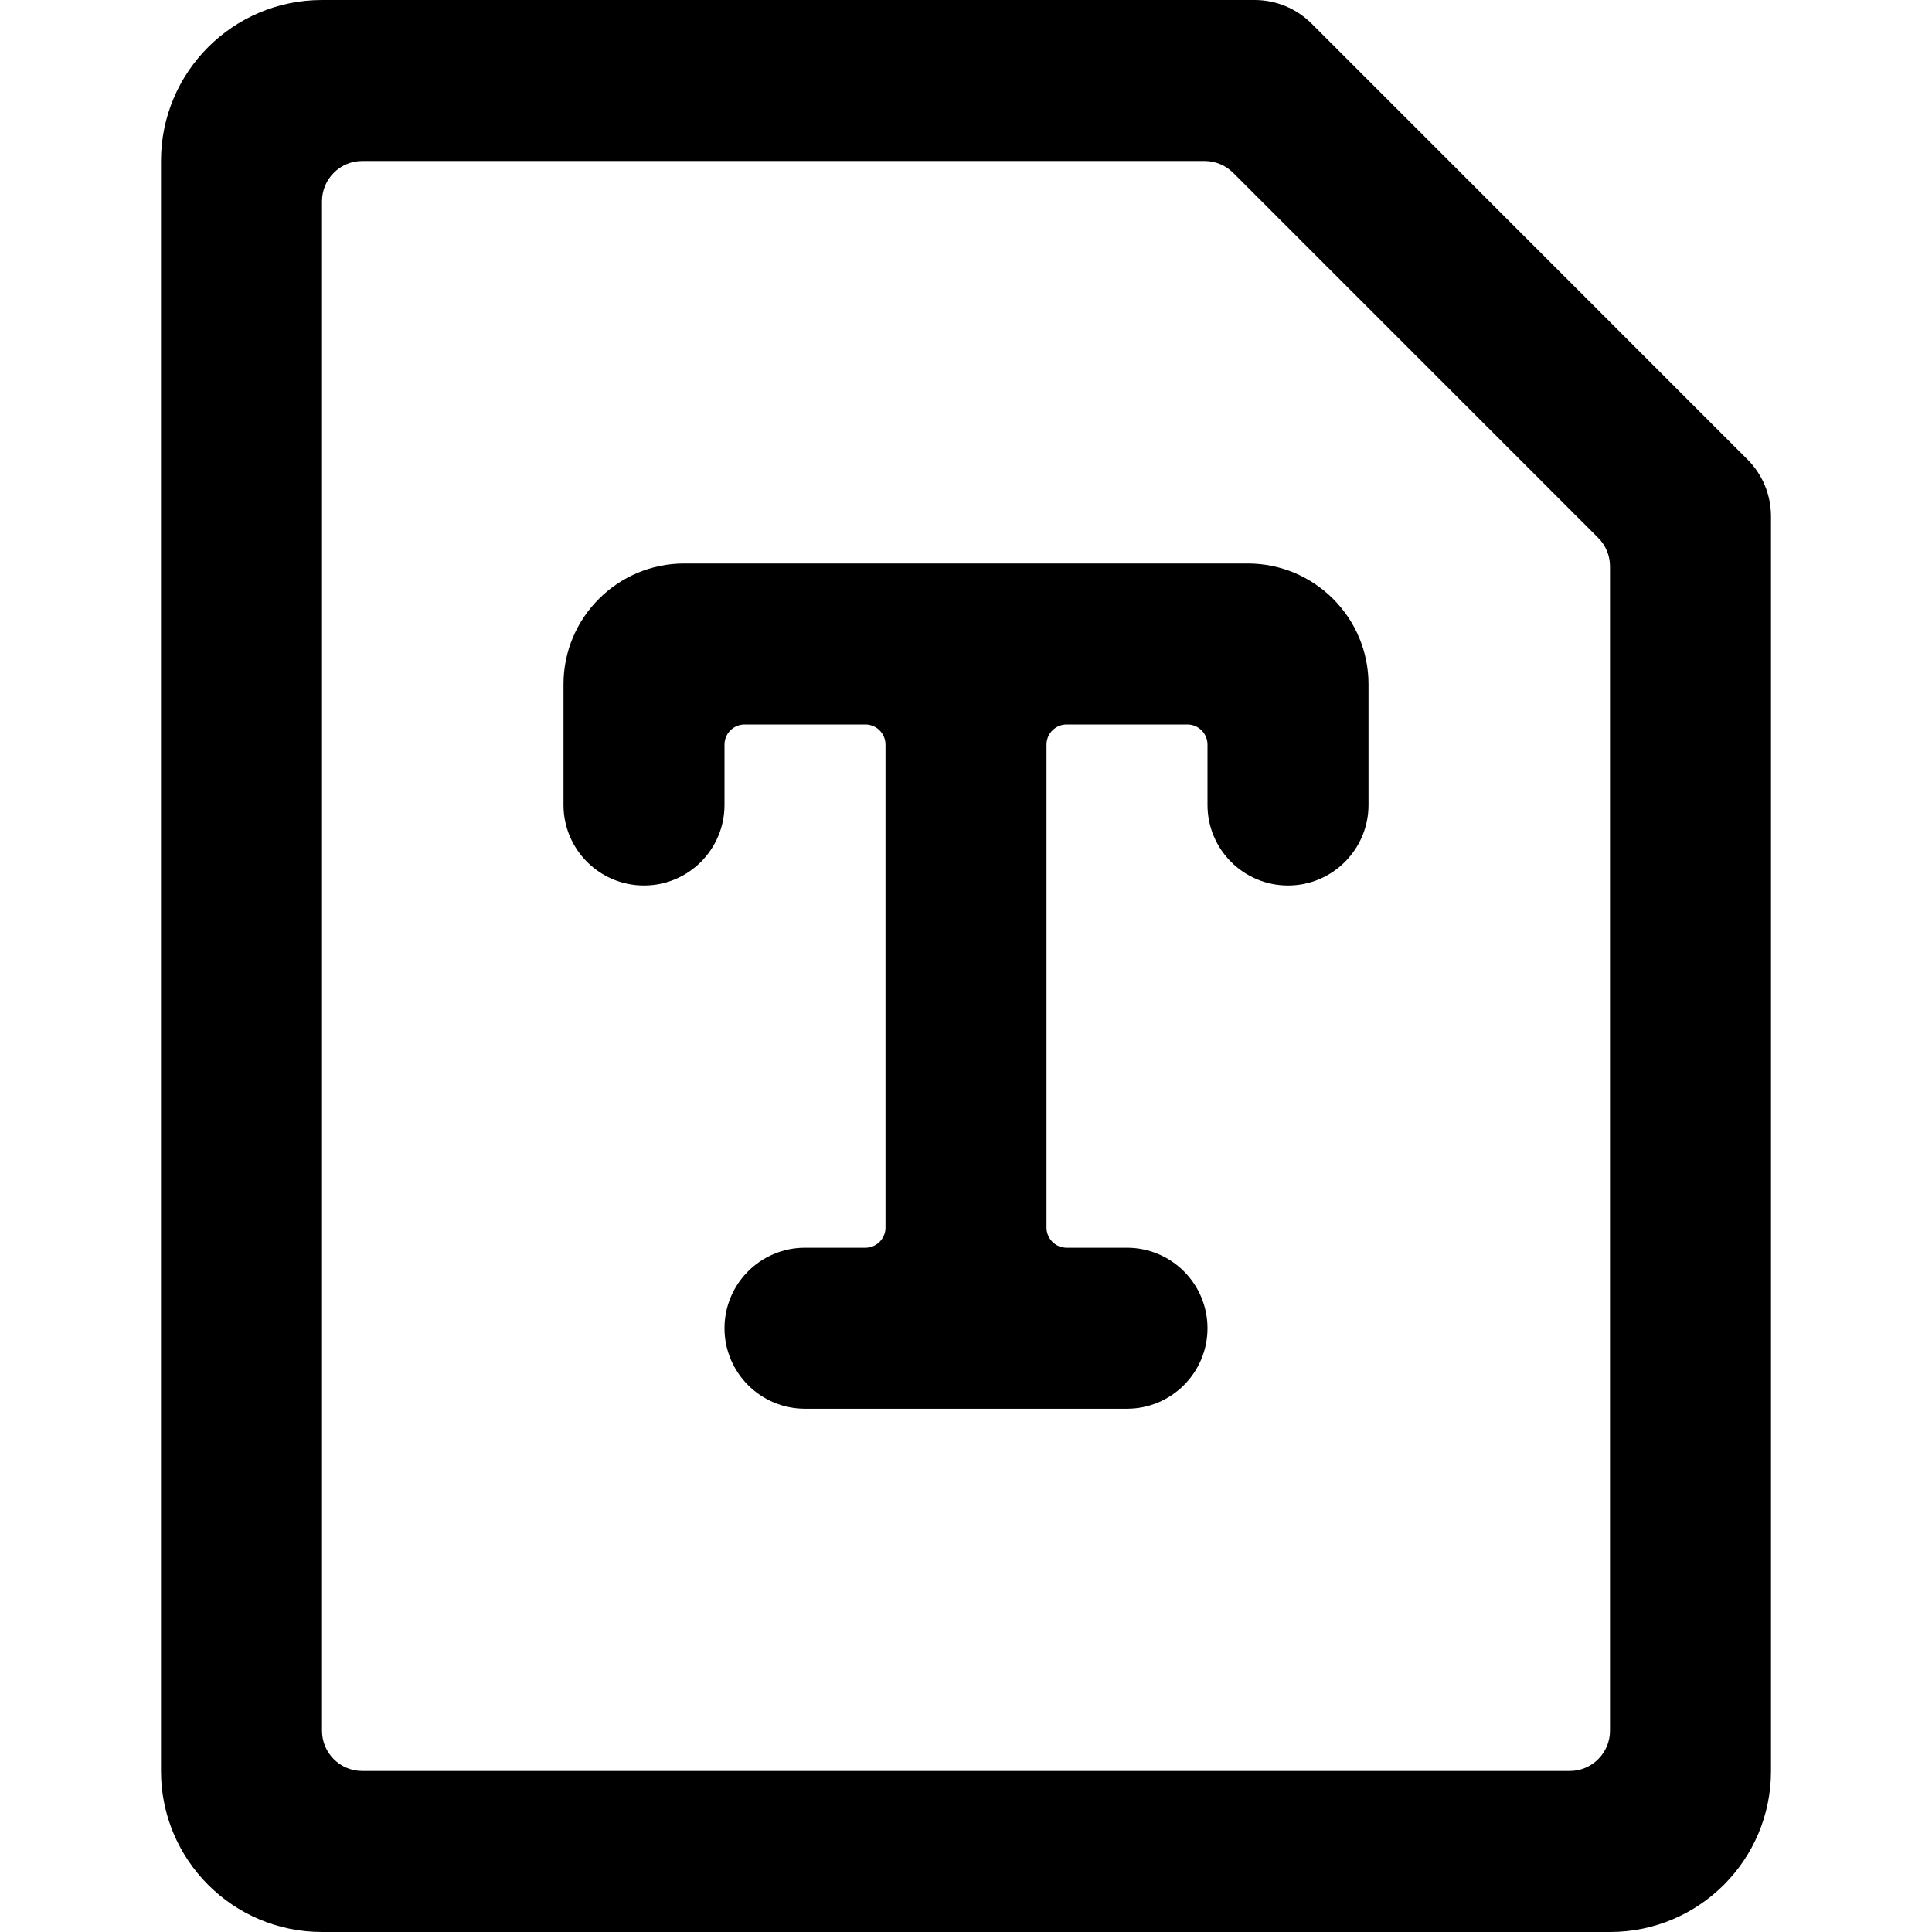
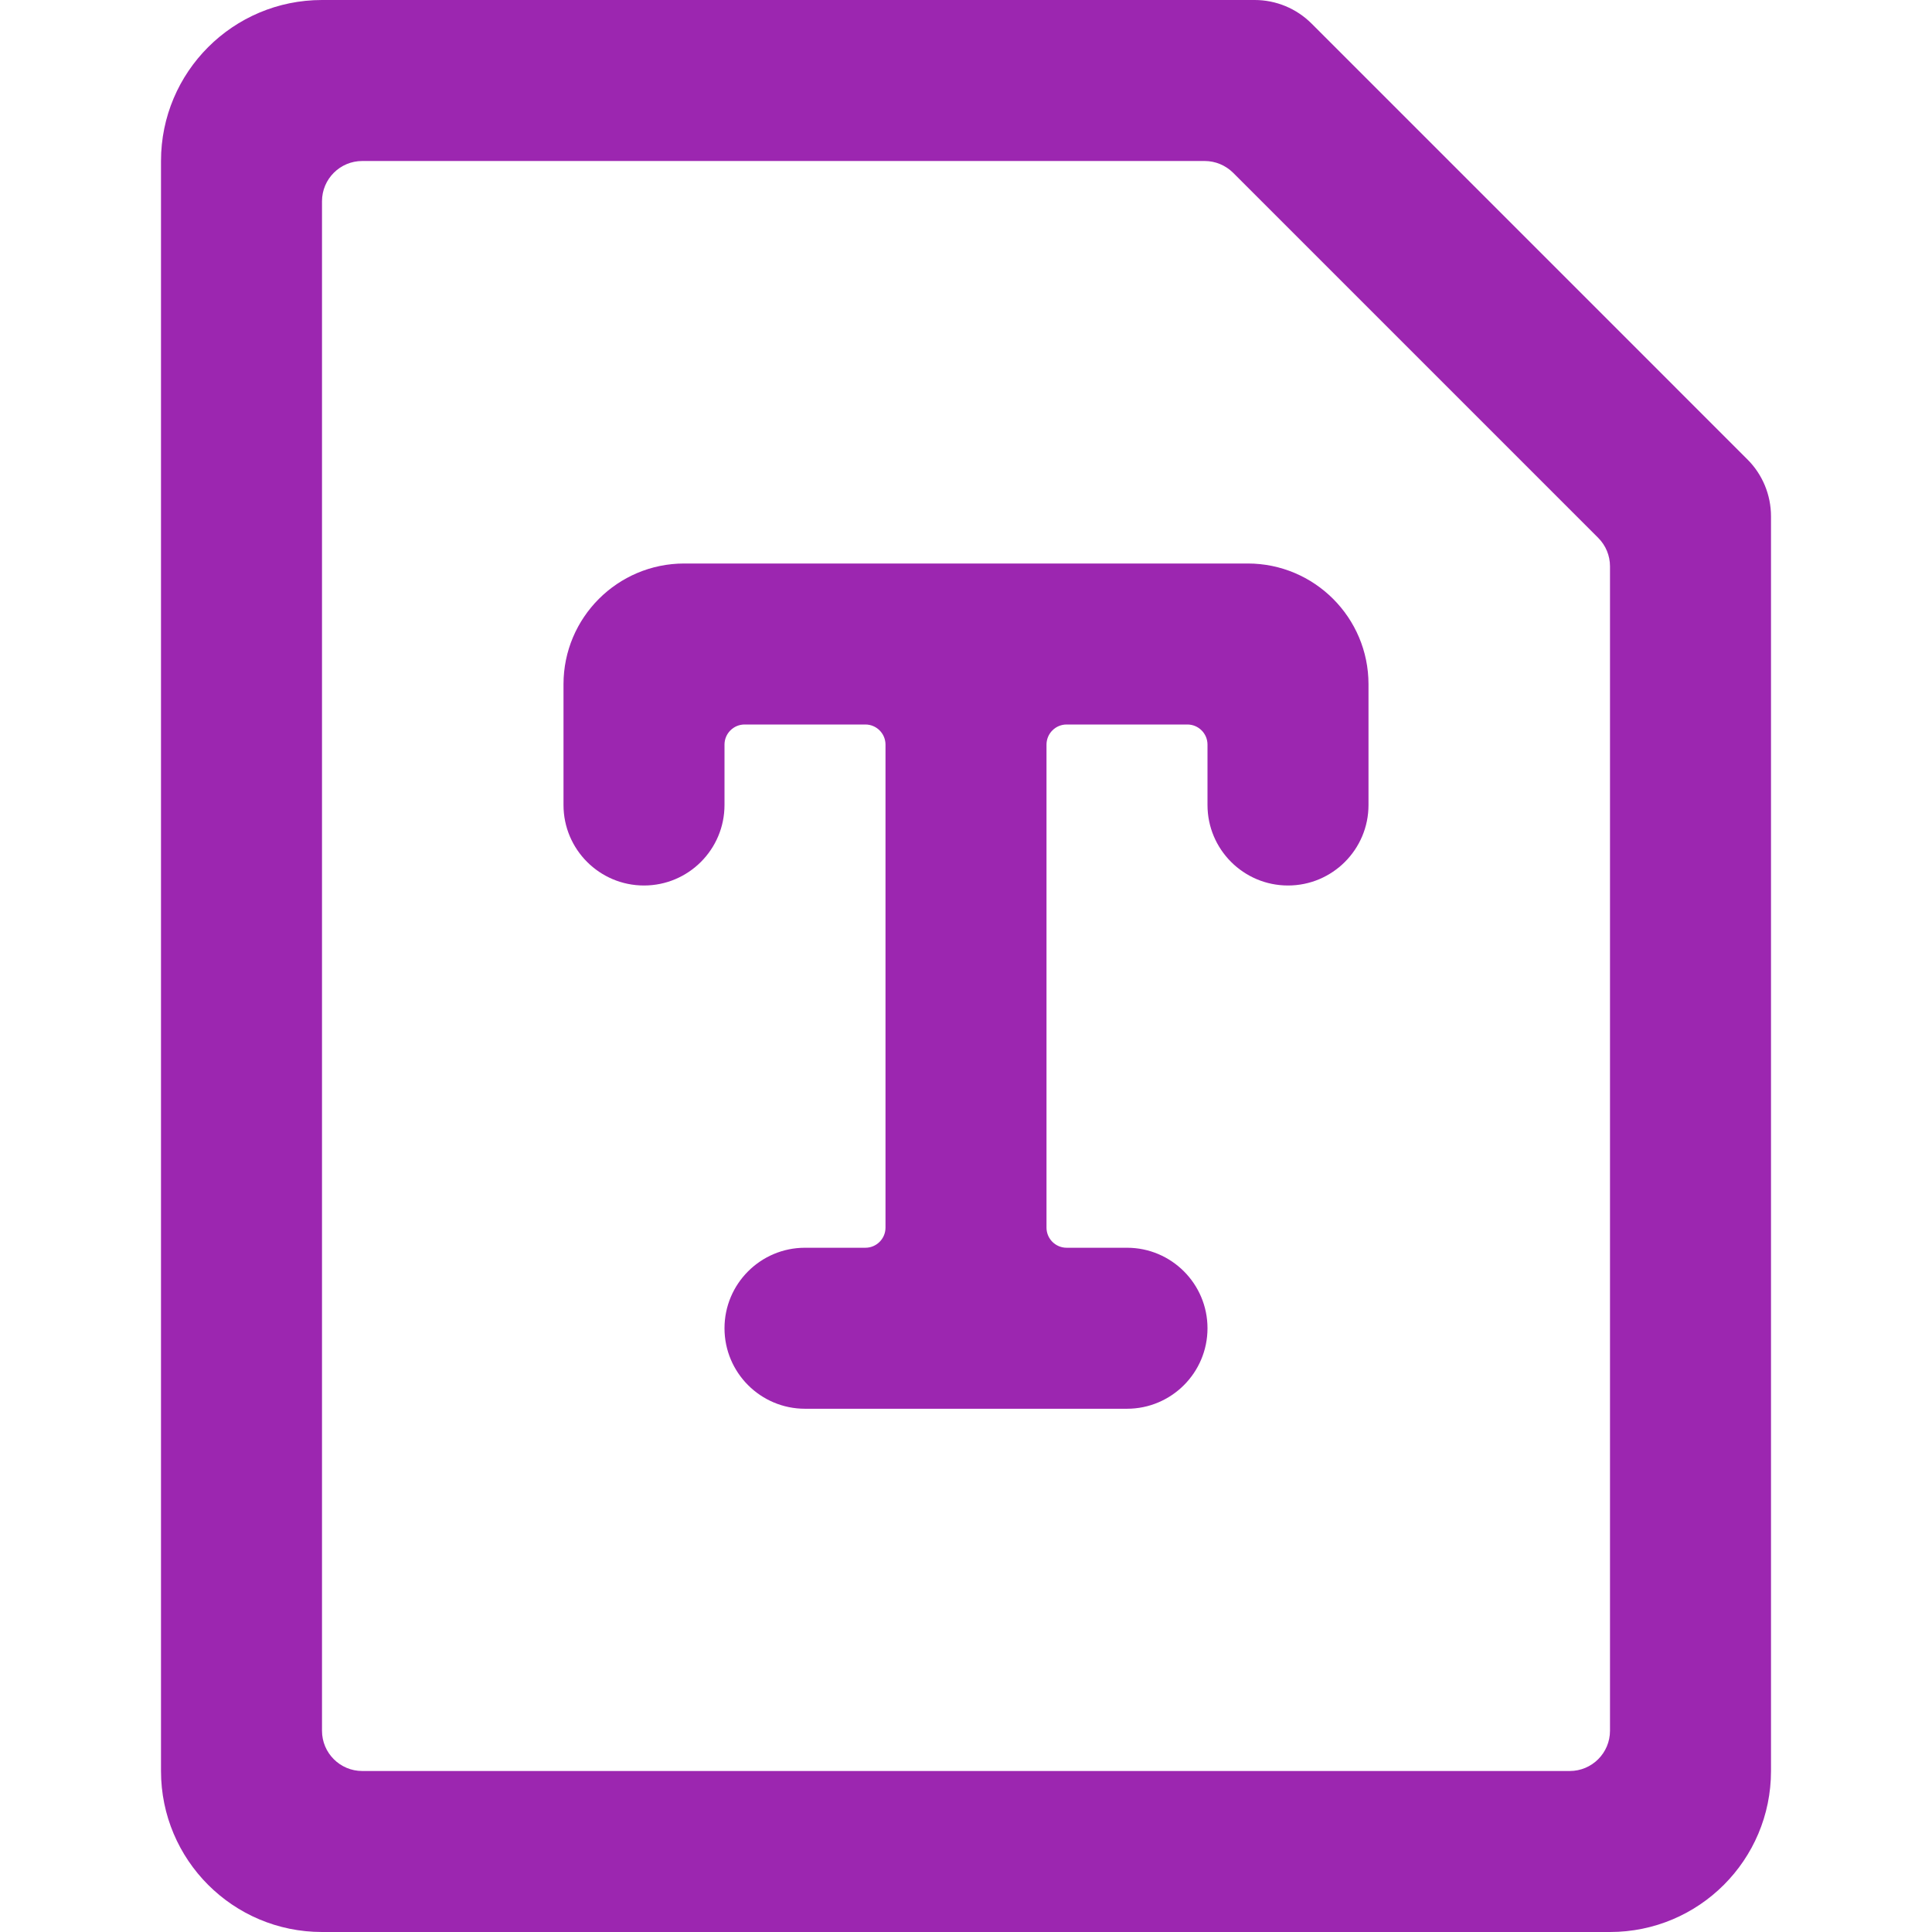
<svg xmlns="http://www.w3.org/2000/svg" width="24" height="24" viewBox="0 0 24 24" fill="none">
-   <path d="M8.5 7H15.5C16.328 7 17 7.672 17 8.5V10C17 10.552 16.552 11 16 11C15.448 11 15 10.552 15 10V9.25C15 9.112 14.888 9 14.75 9H13.25C13.112 9 13 9.112 13 9.25V15.25C13 15.388 13.112 15.5 13.25 15.5H14C14.552 15.5 15 15.948 15 16.5C15 17.052 14.552 17.5 14 17.5H10C9.448 17.5 9 17.052 9 16.5C9 15.948 9.448 15.5 10 15.5H10.75C10.888 15.5 11 15.388 11 15.25V9.25C11 9.112 10.888 9 10.75 9H9.25C9.112 9 9 9.112 9 9.25V10C9 10.552 8.552 11 8 11C7.448 11 7 10.552 7 10V8.5C7 7.672 7.672 7 8.5 7Z" fill="black" />
-   <path fill-rule="evenodd" clip-rule="evenodd" d="M21.707 5.707L16.293 0.293C16.105 0.105 15.851 5.66374e-05 15.586 0H4C2.895 0 2 0.895 2 2V22C2 23.105 2.895 24 4 24H20C21.105 24 22 23.105 22 22V6.414C22 6.149 21.895 5.894 21.707 5.707ZM20 21.5C20 21.776 19.776 22 19.5 22H4.5C4.224 22 4 21.776 4 21.5V2.5C4 2.224 4.224 2 4.5 2H14.965C15.097 2 15.224 2.053 15.318 2.146L19.854 6.682C19.948 6.776 20 6.903 20 7.035V21.5Z" fill="black" />
+   <path d="M8.5 7H15.5C16.328 7 17 7.672 17 8.5V10C17 10.552 16.552 11 16 11C15.448 11 15 10.552 15 10V9.25C15 9.112 14.888 9 14.75 9H13.25C13.112 9 13 9.112 13 9.25V15.25C13 15.388 13.112 15.5 13.25 15.5H14C14.552 15.5 15 15.948 15 16.5C15 17.052 14.552 17.5 14 17.5H10C9.448 17.5 9 17.052 9 16.5C9 15.948 9.448 15.5 10 15.5H10.75C10.888 15.5 11 15.388 11 15.25V9.25C11 9.112 10.888 9 10.75 9H9.25C9.112 9 9 9.112 9 9.25V10C9 10.552 8.552 11 8 11C7.448 11 7 10.552 7 10V8.5C7 7.672 7.672 7 8.5 7Z" fill="#9C26B0" />
+   <path fill-rule="evenodd" clip-rule="evenodd" d="M21.707 5.707L16.293 0.293C16.105 0.105 15.851 5.66374e-05 15.586 0H4C2.895 0 2 0.895 2 2V22C2 23.105 2.895 24 4 24H20C21.105 24 22 23.105 22 22V6.414C22 6.149 21.895 5.894 21.707 5.707ZM20 21.5C20 21.776 19.776 22 19.5 22H4.5C4.224 22 4 21.776 4 21.5V2.5C4 2.224 4.224 2 4.5 2H14.965C15.097 2 15.224 2.053 15.318 2.146L19.854 6.682C19.948 6.776 20 6.903 20 7.035V21.5Z" fill="#9C26B0" />
</svg>
